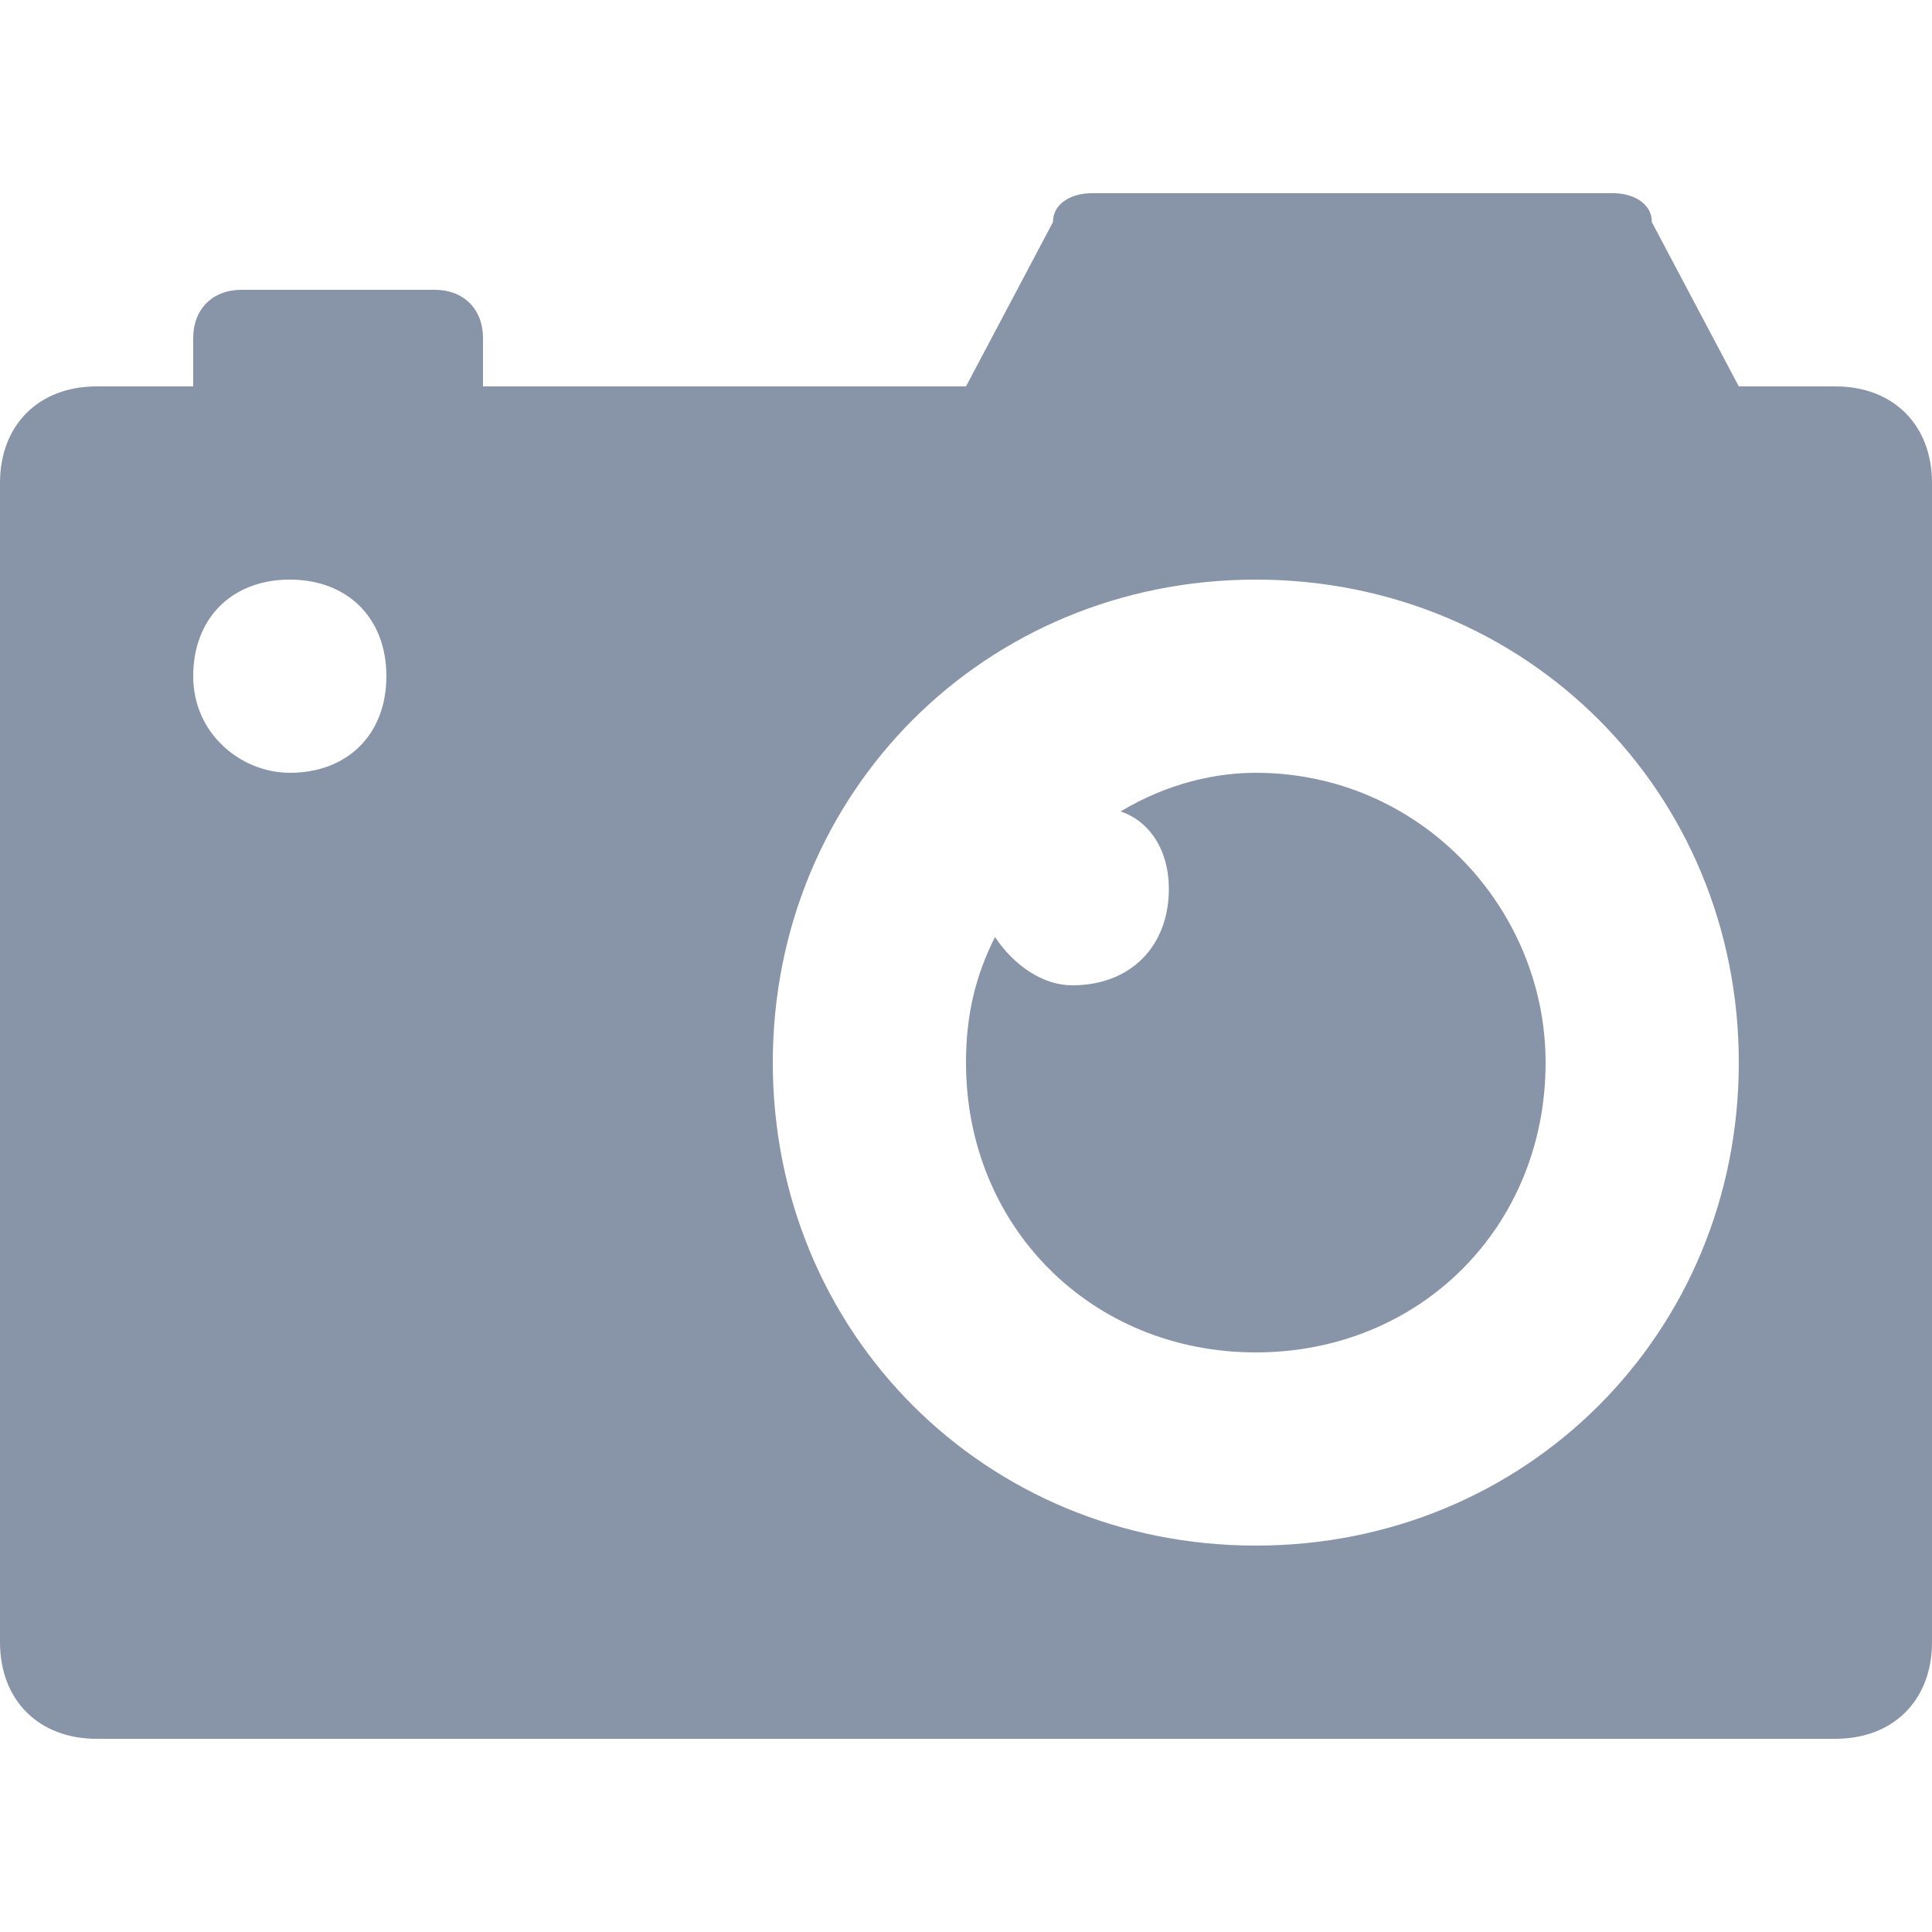
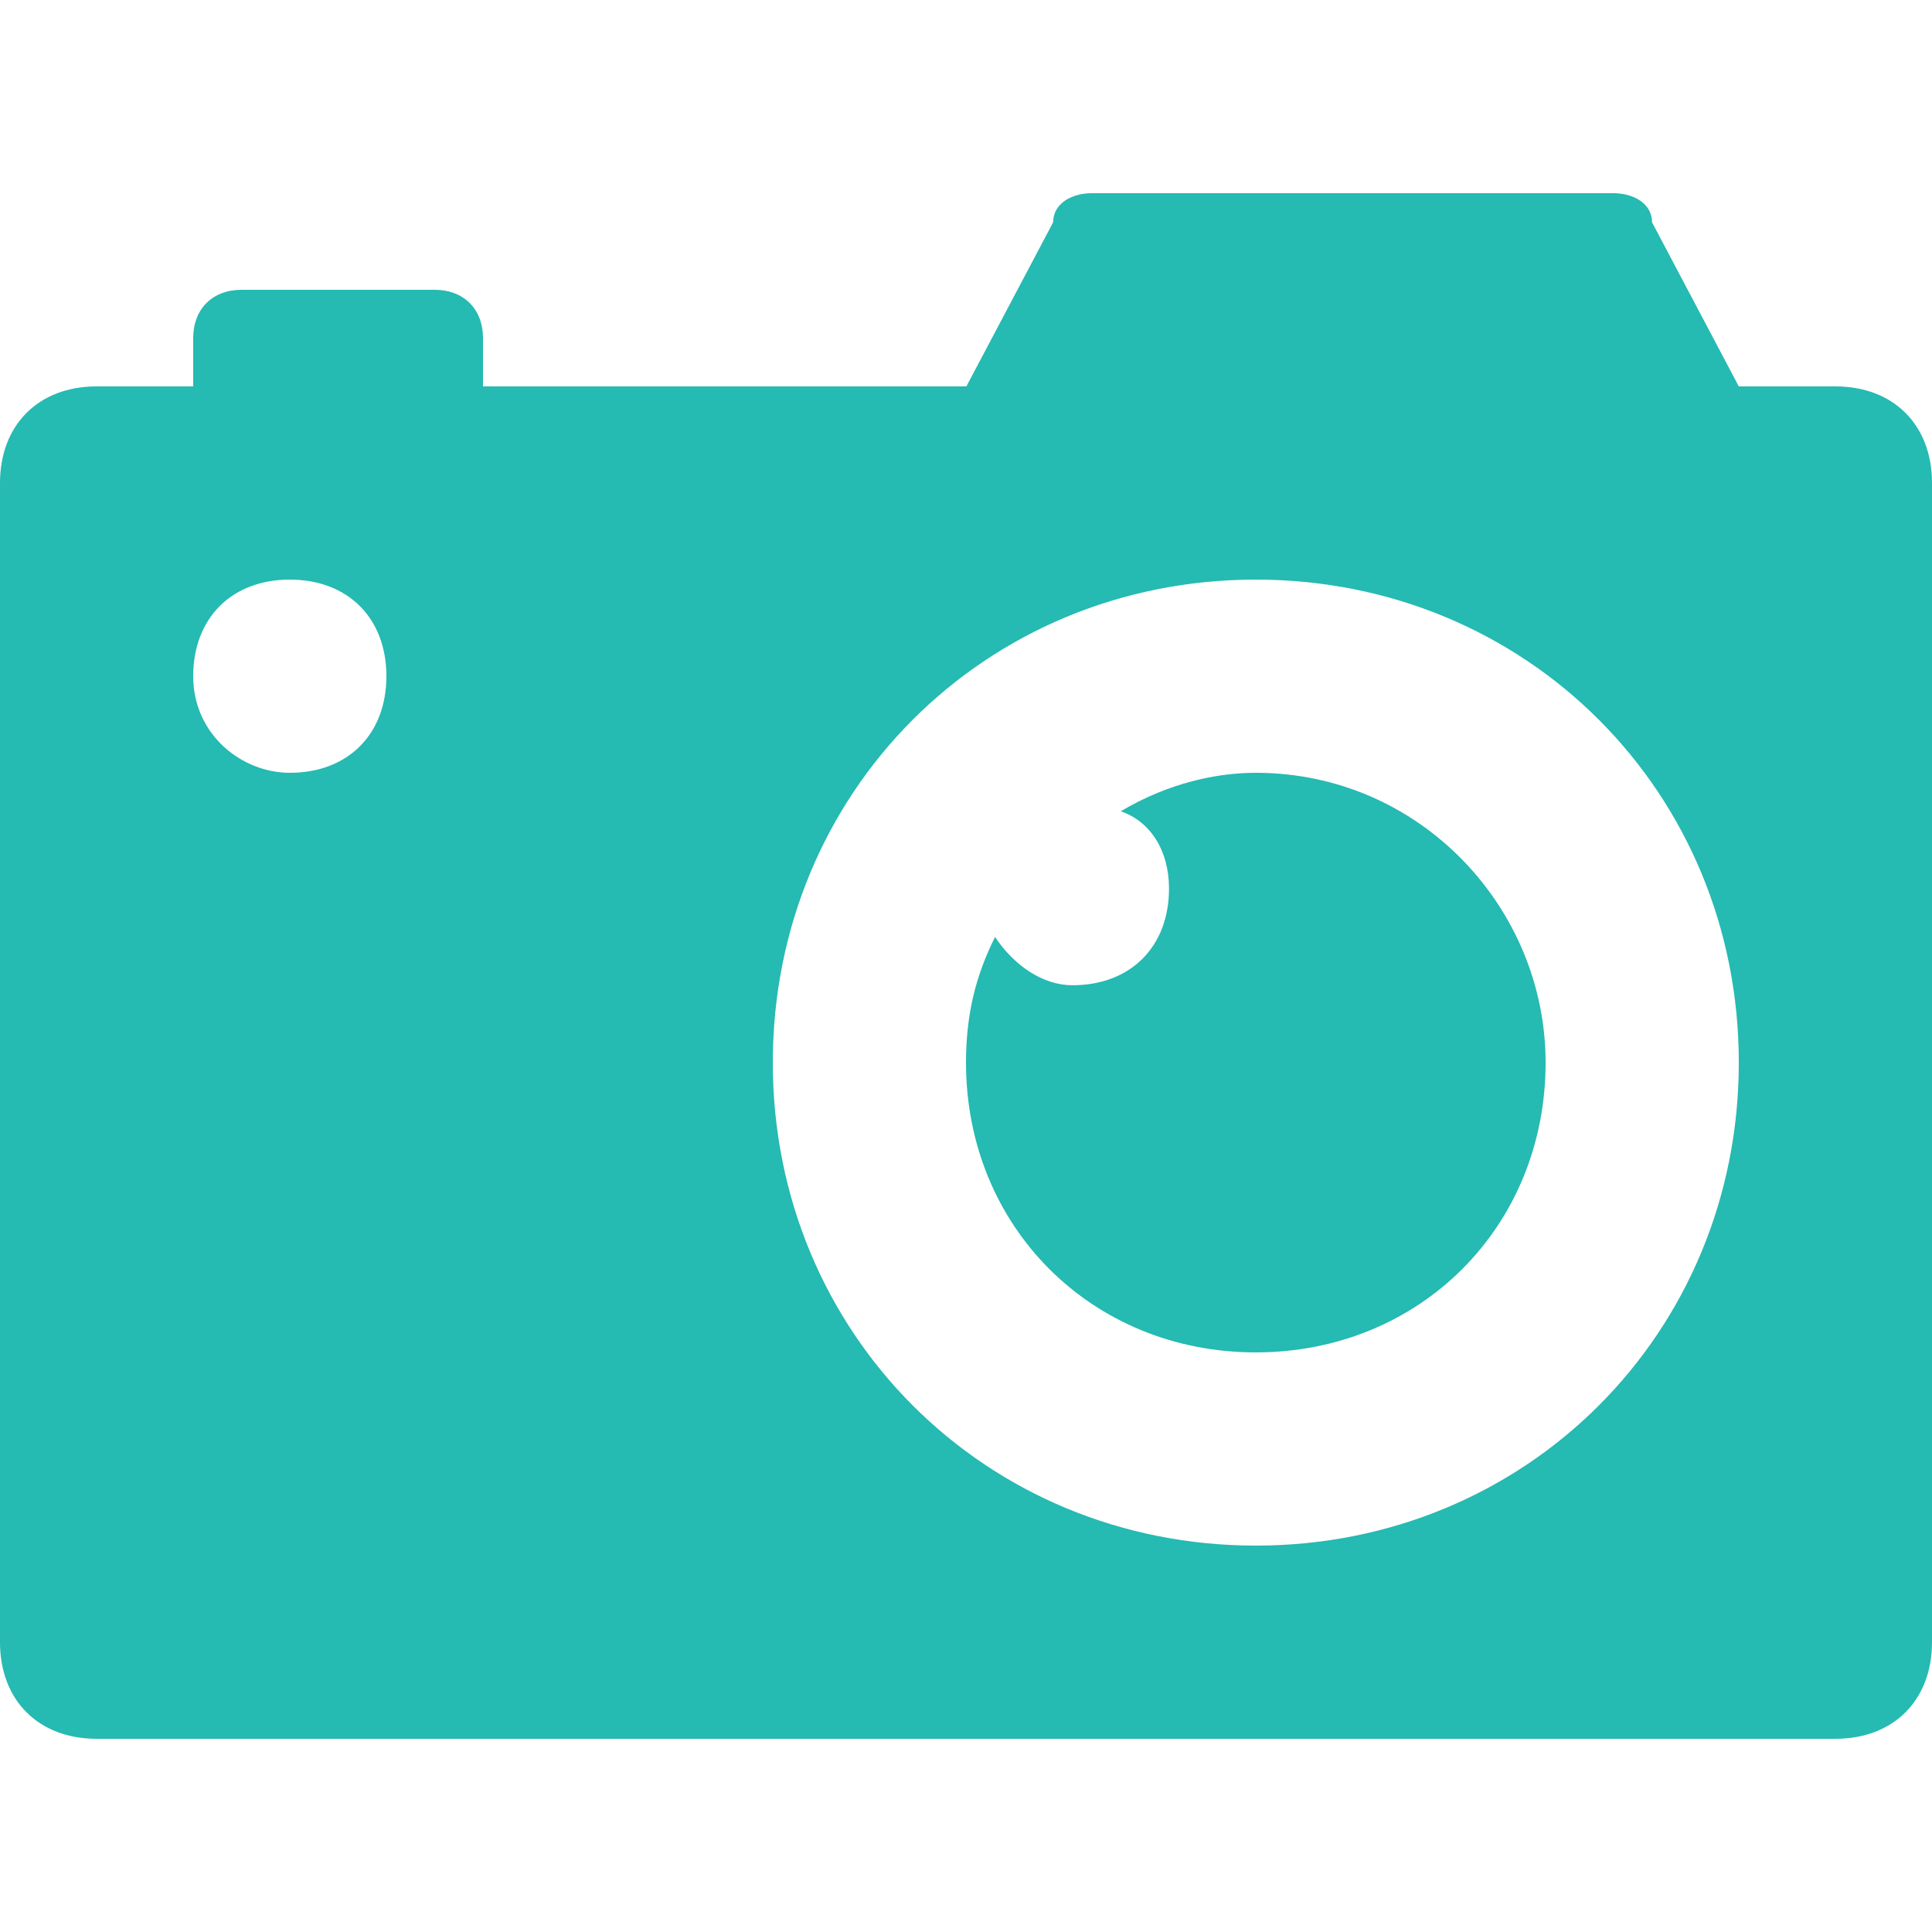
<svg xmlns="http://www.w3.org/2000/svg" version="1.1" id="Capa_1" x="0px" y="0px" viewBox="0 0 512 512" style="enable-background:new 0 0 512 512;" xml:space="preserve">
  <style type="text/css">
- 	.st0{fill:#8894A7;}
+ 	.st0{fill:#25BAB2;}
</style>
  <g>
    <g>
-       <path class="st0" d="M332.8,204.8c-10.24,0-23.04,2.56-35.84,10.24c7.68,2.56,12.8,10.24,12.8,20.48c0,15.36-10.24,25.6-25.6,25.6    c-7.68,0-15.36-5.12-20.48-12.8c-5.12,10.24-7.68,20.48-7.68,33.28c0,43.52,33.28,76.8,76.8,76.8s76.8-33.28,76.8-76.8    C409.6,240.64,376.32,204.8,332.8,204.8z" />
+       <path class="st0" d="M332.8,204.8c-10.2,0-23,2.6-35.8,10.2c7.7,2.6,12.8,10.2,12.8,20.5c0,15.4-10.2,25.6-25.6,25.6    c-7.7,0-15.4-5.1-20.5-12.8c-5.1,10.2-7.7,20.5-7.7,33.3c0,43.5,33.3,76.8,76.8,76.8s76.8-33.3,76.8-76.8    C409.6,240.6,376.3,204.8,332.8,204.8z" />
    </g>
  </g>
  <g>
    <g>
-       <path class="st0" d="M486.4,102.4h-25.6l-23.04-43.52c0-5.12-5.12-7.68-10.24-7.68H289.28c-5.12,0-10.24,2.56-10.24,7.68    L256,102.4H128V89.6c0-7.68-5.12-12.8-12.8-12.8H64c-7.68,0-12.8,5.12-12.8,12.8v12.8H25.6C10.24,102.4,0,112.64,0,128v307.2    c0,15.36,10.24,25.6,25.6,25.6h460.8c15.36,0,25.6-10.24,25.6-25.6V128C512,112.64,501.76,102.4,486.4,102.4z M76.8,204.8    c-12.8,0-25.6-10.24-25.6-25.6s10.24-25.6,25.6-25.6s25.6,10.24,25.6,25.6S92.16,204.8,76.8,204.8z M332.8,409.6    c-71.68,0-128-56.32-128-128s56.32-128,128-128s128,56.32,128,128S404.48,409.6,332.8,409.6z" />
+       <path class="st0" d="M486.4,102.4h-25.6l-23-43.5c0-5.1-5.1-7.7-10.2-7.7H289.3c-5.1,0-10.2,2.6-10.2,7.7l-23,43.5H128V89.6    c0-7.7-5.1-12.8-12.8-12.8H64c-7.7,0-12.8,5.1-12.8,12.8v12.8H25.6C10.2,102.4,0,112.6,0,128v307.2c0,15.4,10.2,25.6,25.6,25.6    h460.8c15.4,0,25.6-10.2,25.6-25.6V128C512,112.6,501.8,102.4,486.4,102.4z M76.8,204.8c-12.8,0-25.6-10.2-25.6-25.6    s10.2-25.6,25.6-25.6s25.6,10.2,25.6,25.6S92.2,204.8,76.8,204.8z M332.8,409.6c-71.7,0-128-56.3-128-128s56.3-128,128-128    s128,56.3,128,128S404.5,409.6,332.8,409.6z" />
    </g>
  </g>
</svg>
